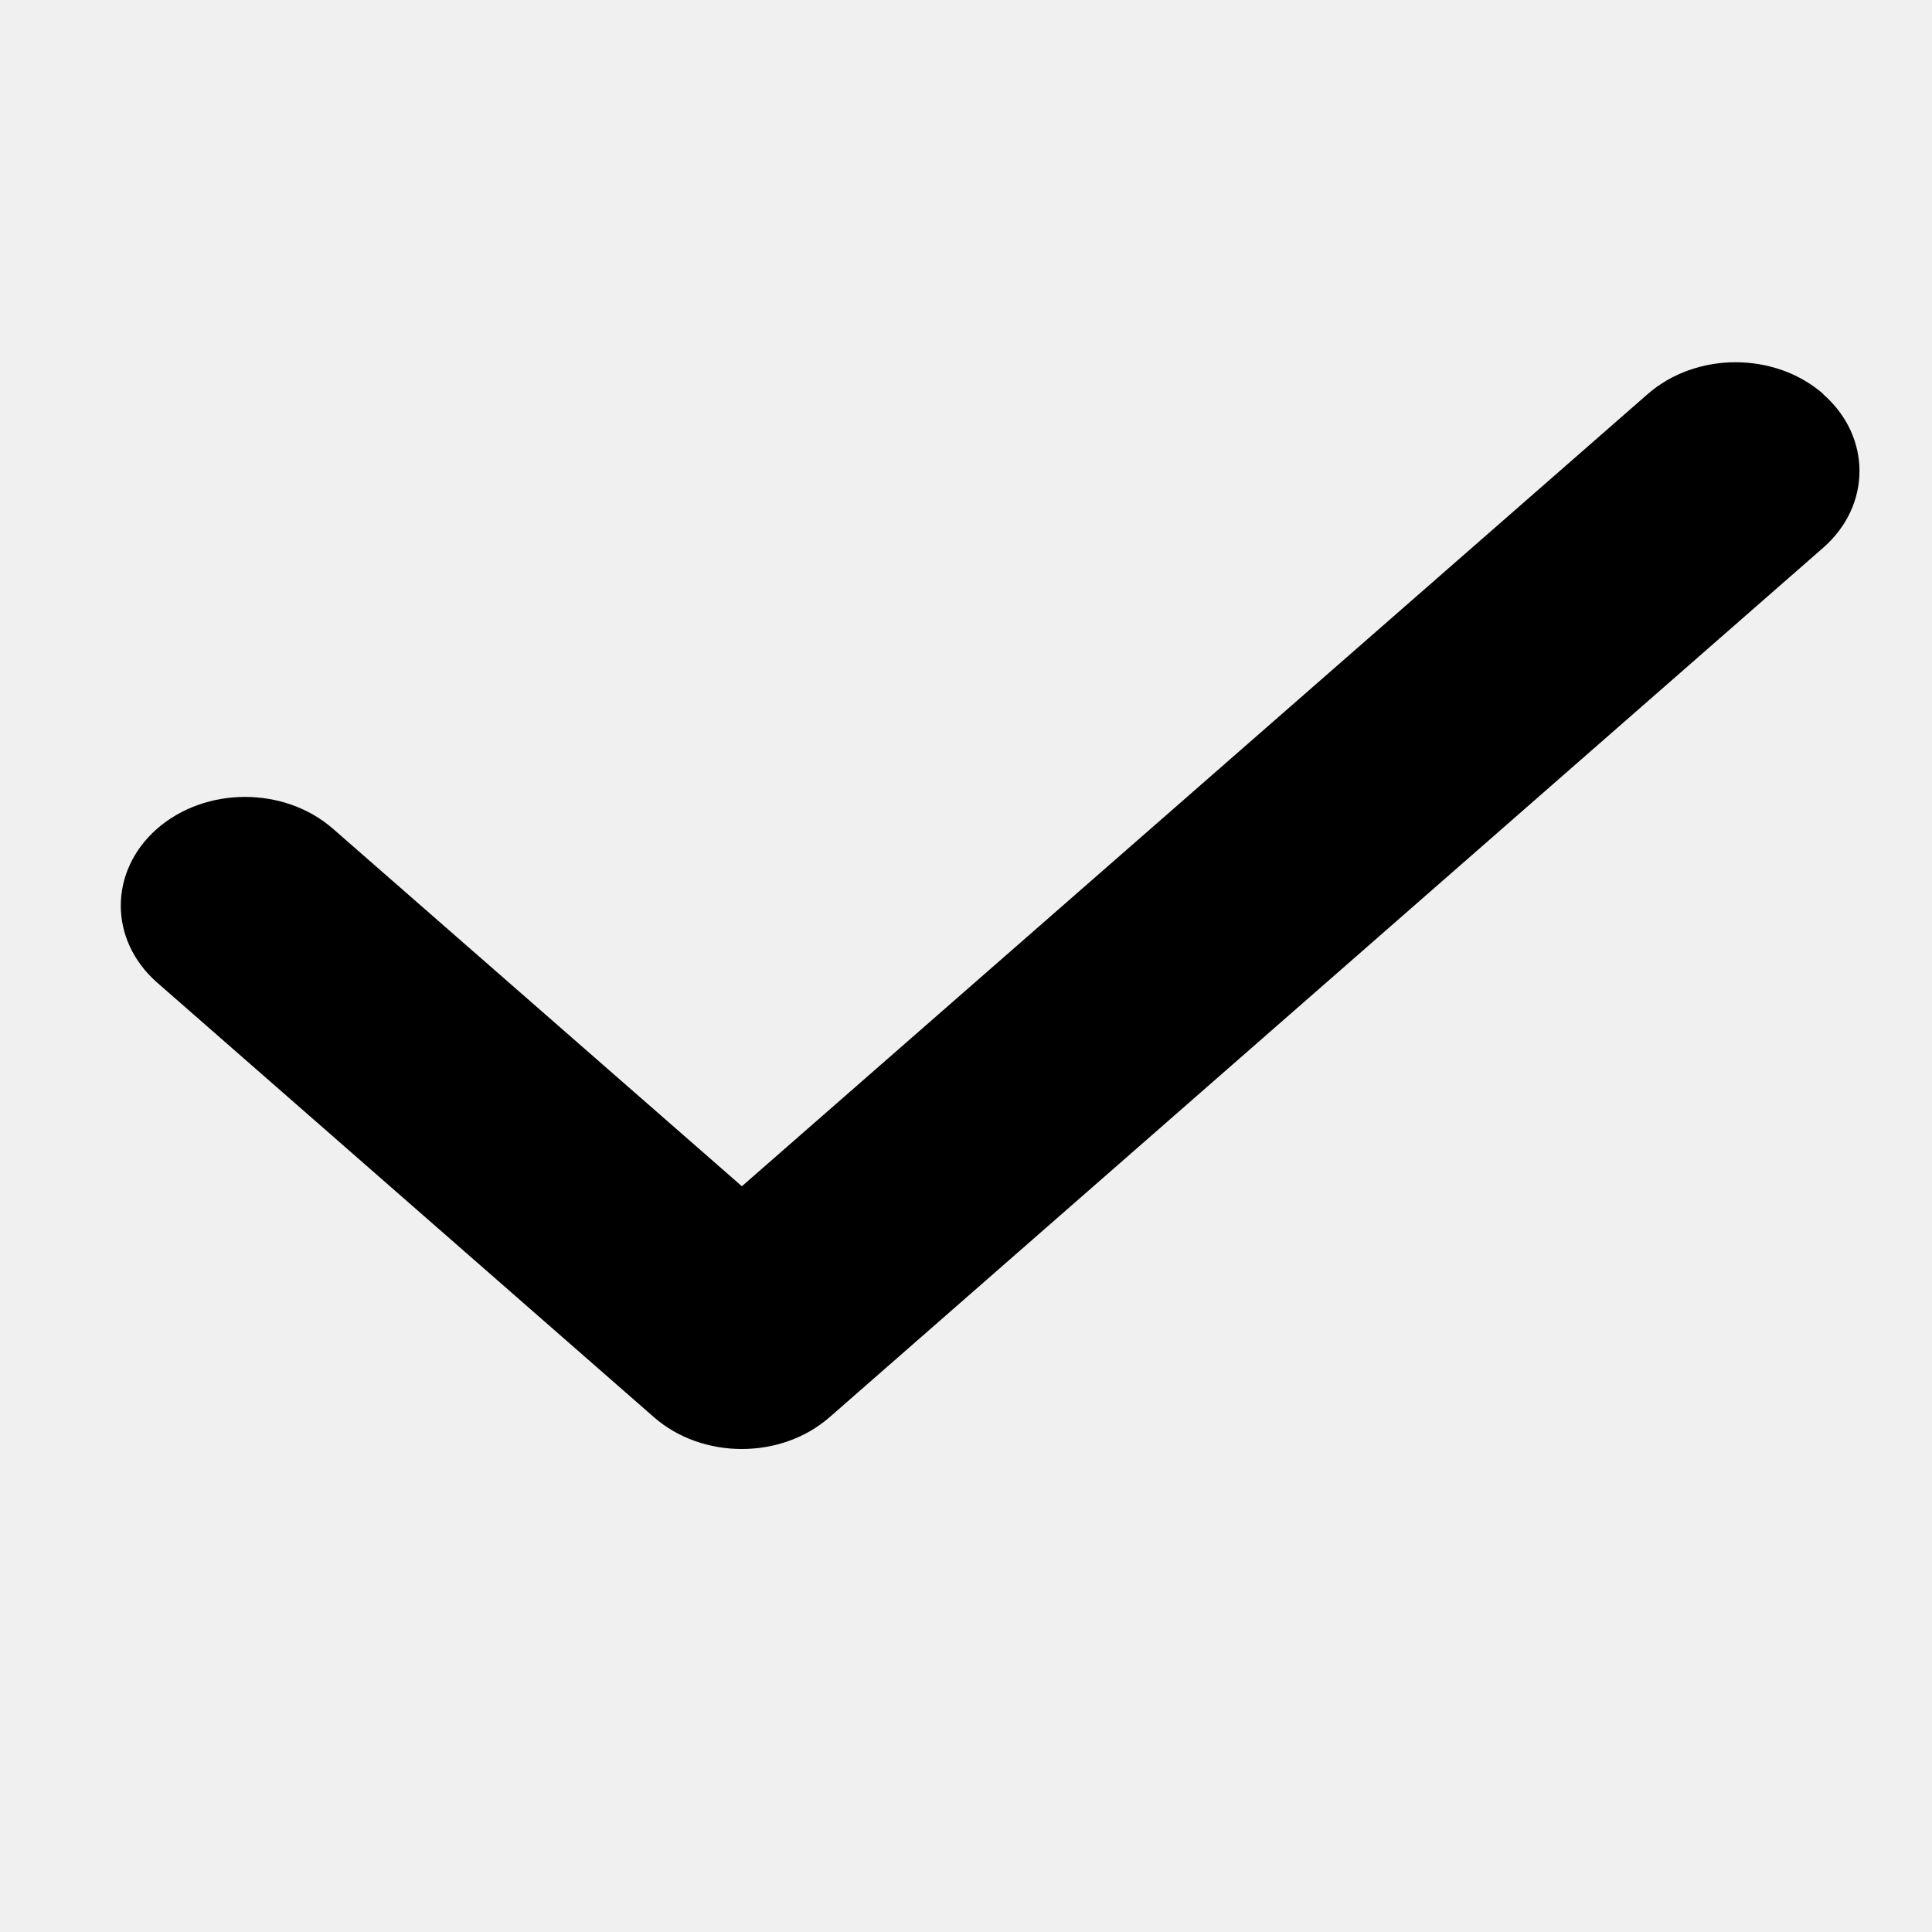
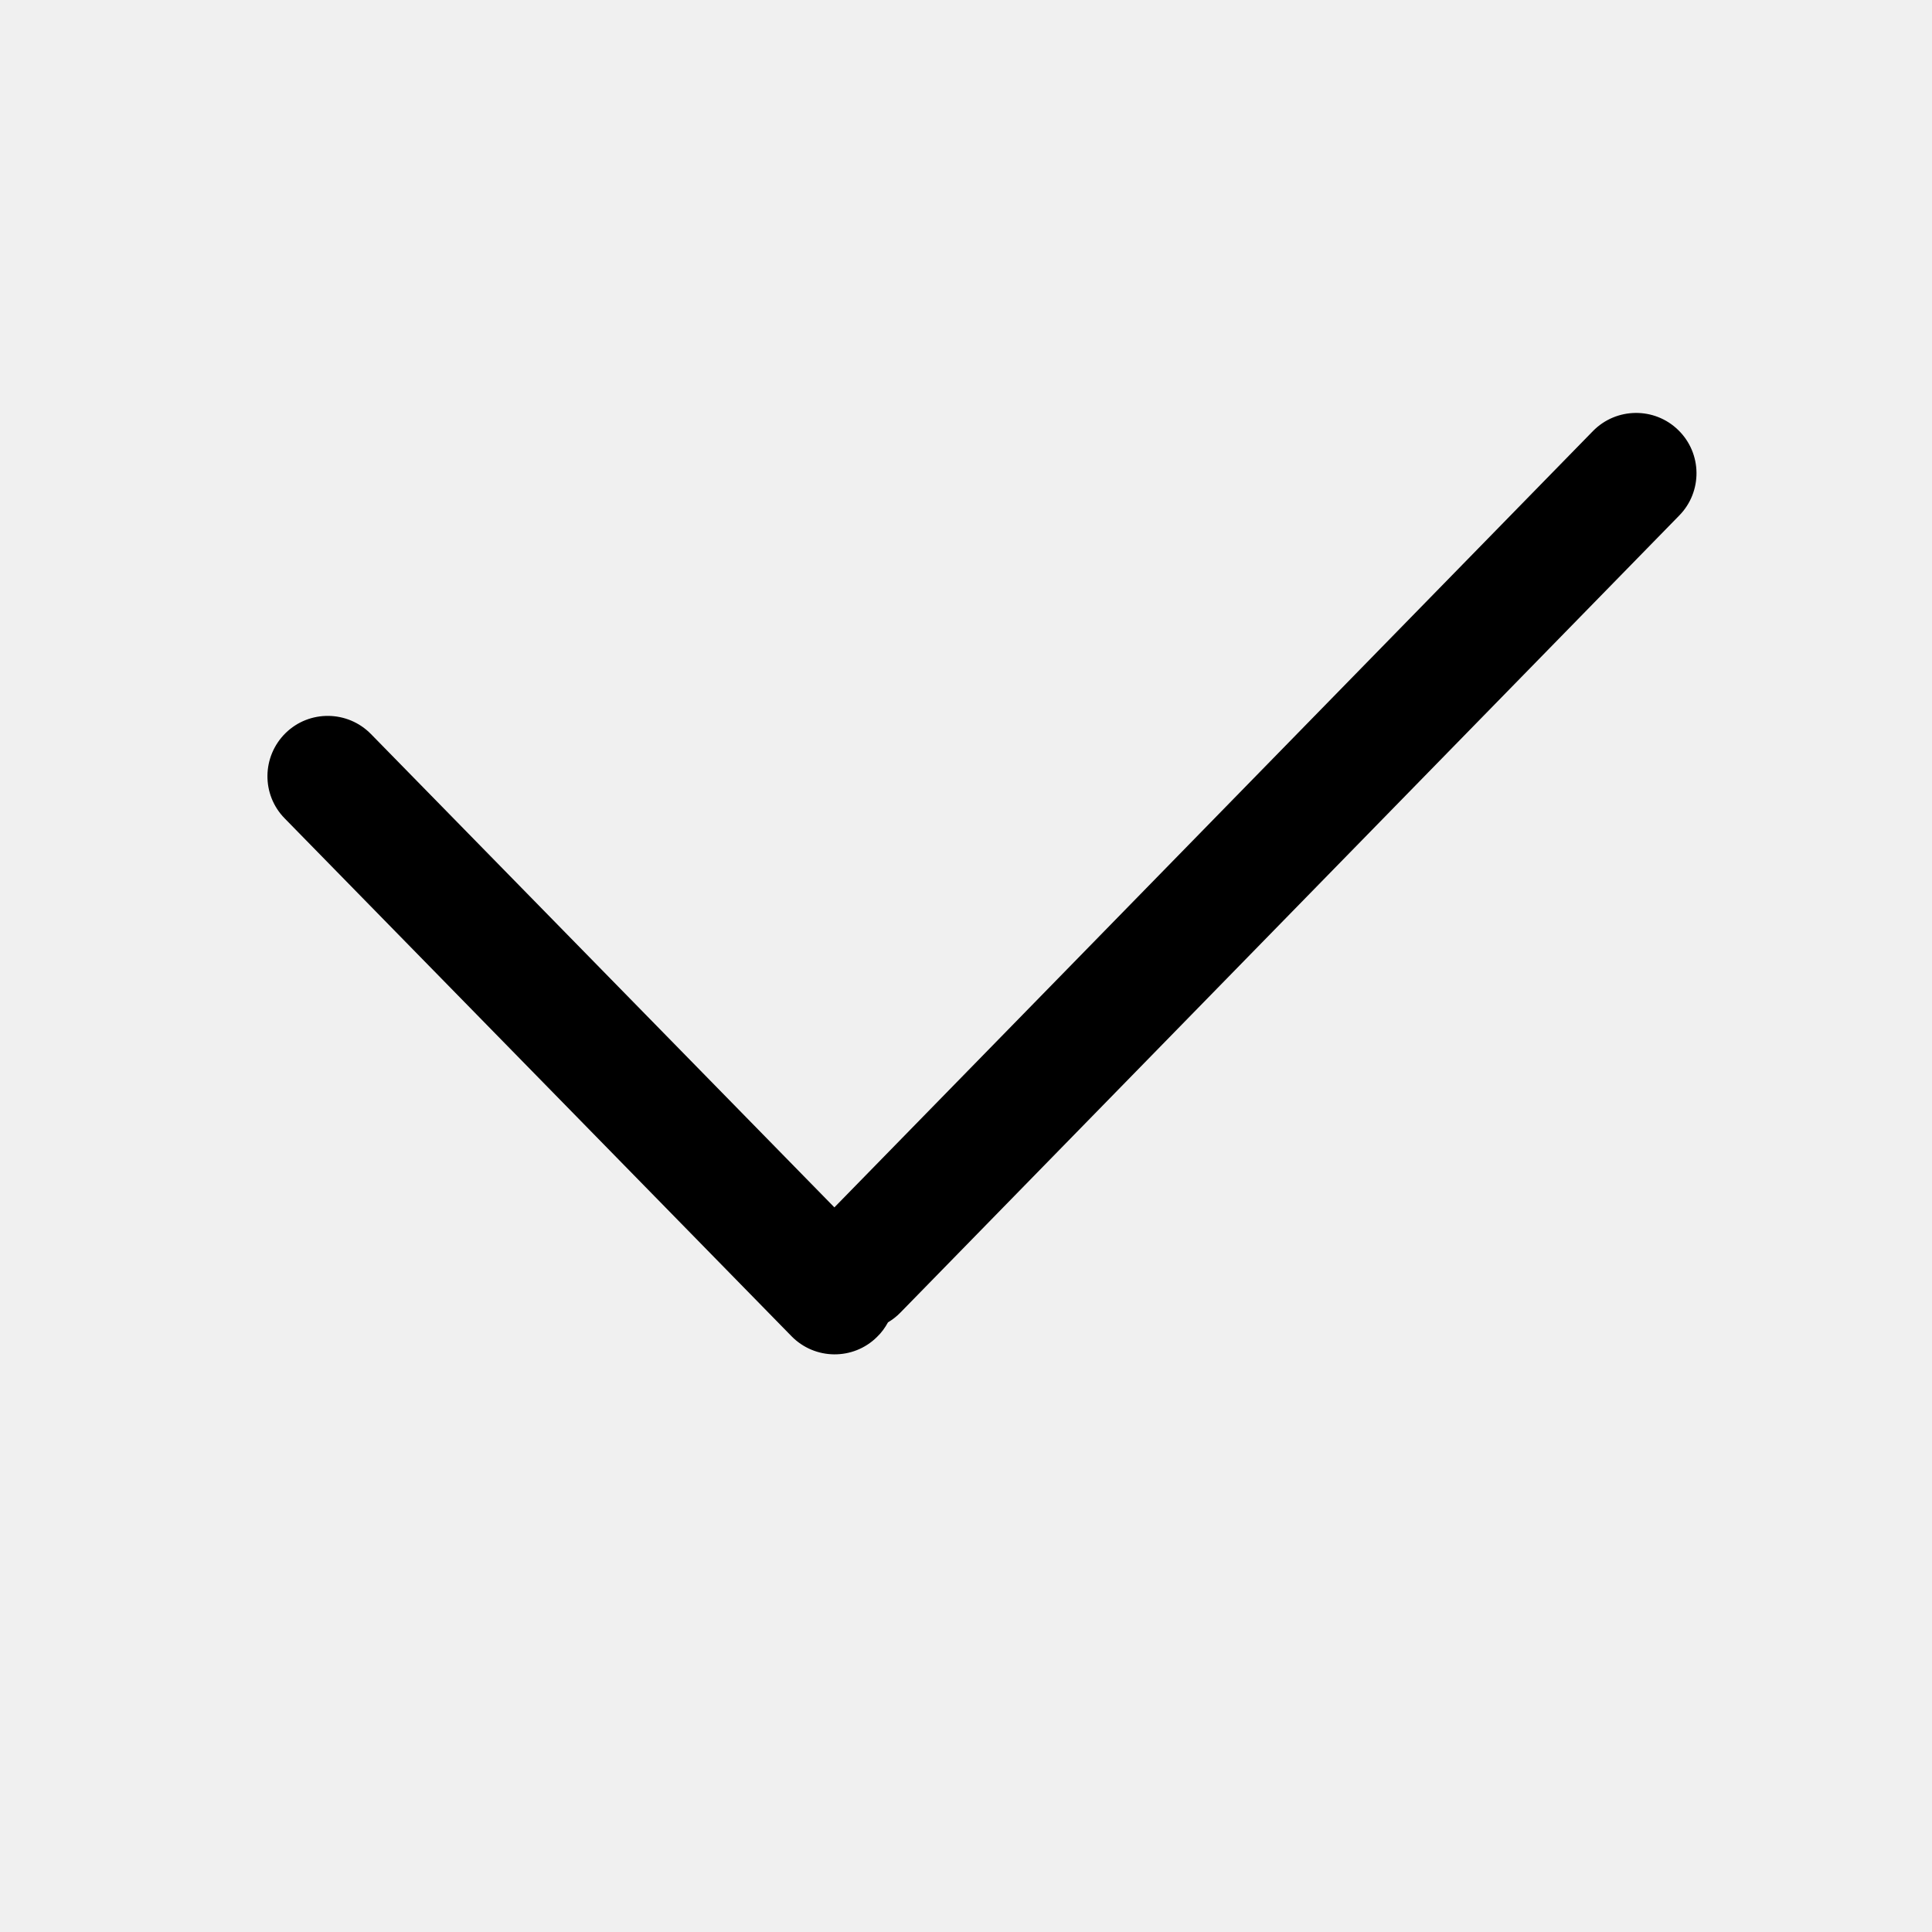
<svg xmlns="http://www.w3.org/2000/svg" width="16" height="16" viewBox="0 0 16 16" fill="none">
-   <g clip-path="url(#clip0_313_315)">
-     <mask id="mask0_313_315" style="mask-type:luminance" maskUnits="userSpaceOnUse" x="0" y="0" width="16" height="16">
-       <path d="M16 0H0V16H16V0Z" fill="white" />
-     </mask>
-     <g mask="url(#mask0_313_315)">
-       <path d="M15.098 3.264C15.5 3.615 15.5 4.186 15.098 4.537L6.871 11.736C6.469 12.088 5.817 12.088 5.415 11.736L1.301 8.137C0.9 7.785 0.9 7.215 1.301 6.863C1.703 6.512 2.355 6.512 2.757 6.863L6.144 9.824L13.645 3.264C14.047 2.912 14.7 2.912 15.101 3.264H15.098Z" fill="black" />
-     </g>
-   </g>
-   <defs>
-     <clipPath id="clip0_313_315">
-       <rect width="16" height="16" fill="white" />
-     </clipPath>
-   </defs>
+   <path fill-rule="evenodd" clip-rule="evenodd" d="M7.354 10.951C7.33 10.995 7.3 11.037 7.262 11.073C7.065 11.267 6.748 11.263 6.555 11.066L2.358 6.778C2.164 6.581 2.168 6.265 2.365 6.071C2.562 5.878 2.879 5.882 3.072 6.079L6.91 9.999L13.192 3.57C13.385 3.373 13.702 3.369 13.899 3.562C14.097 3.755 14.1 4.072 13.907 4.269L7.457 10.87C7.426 10.902 7.391 10.929 7.354 10.951Z" fill="black" />
</svg>
